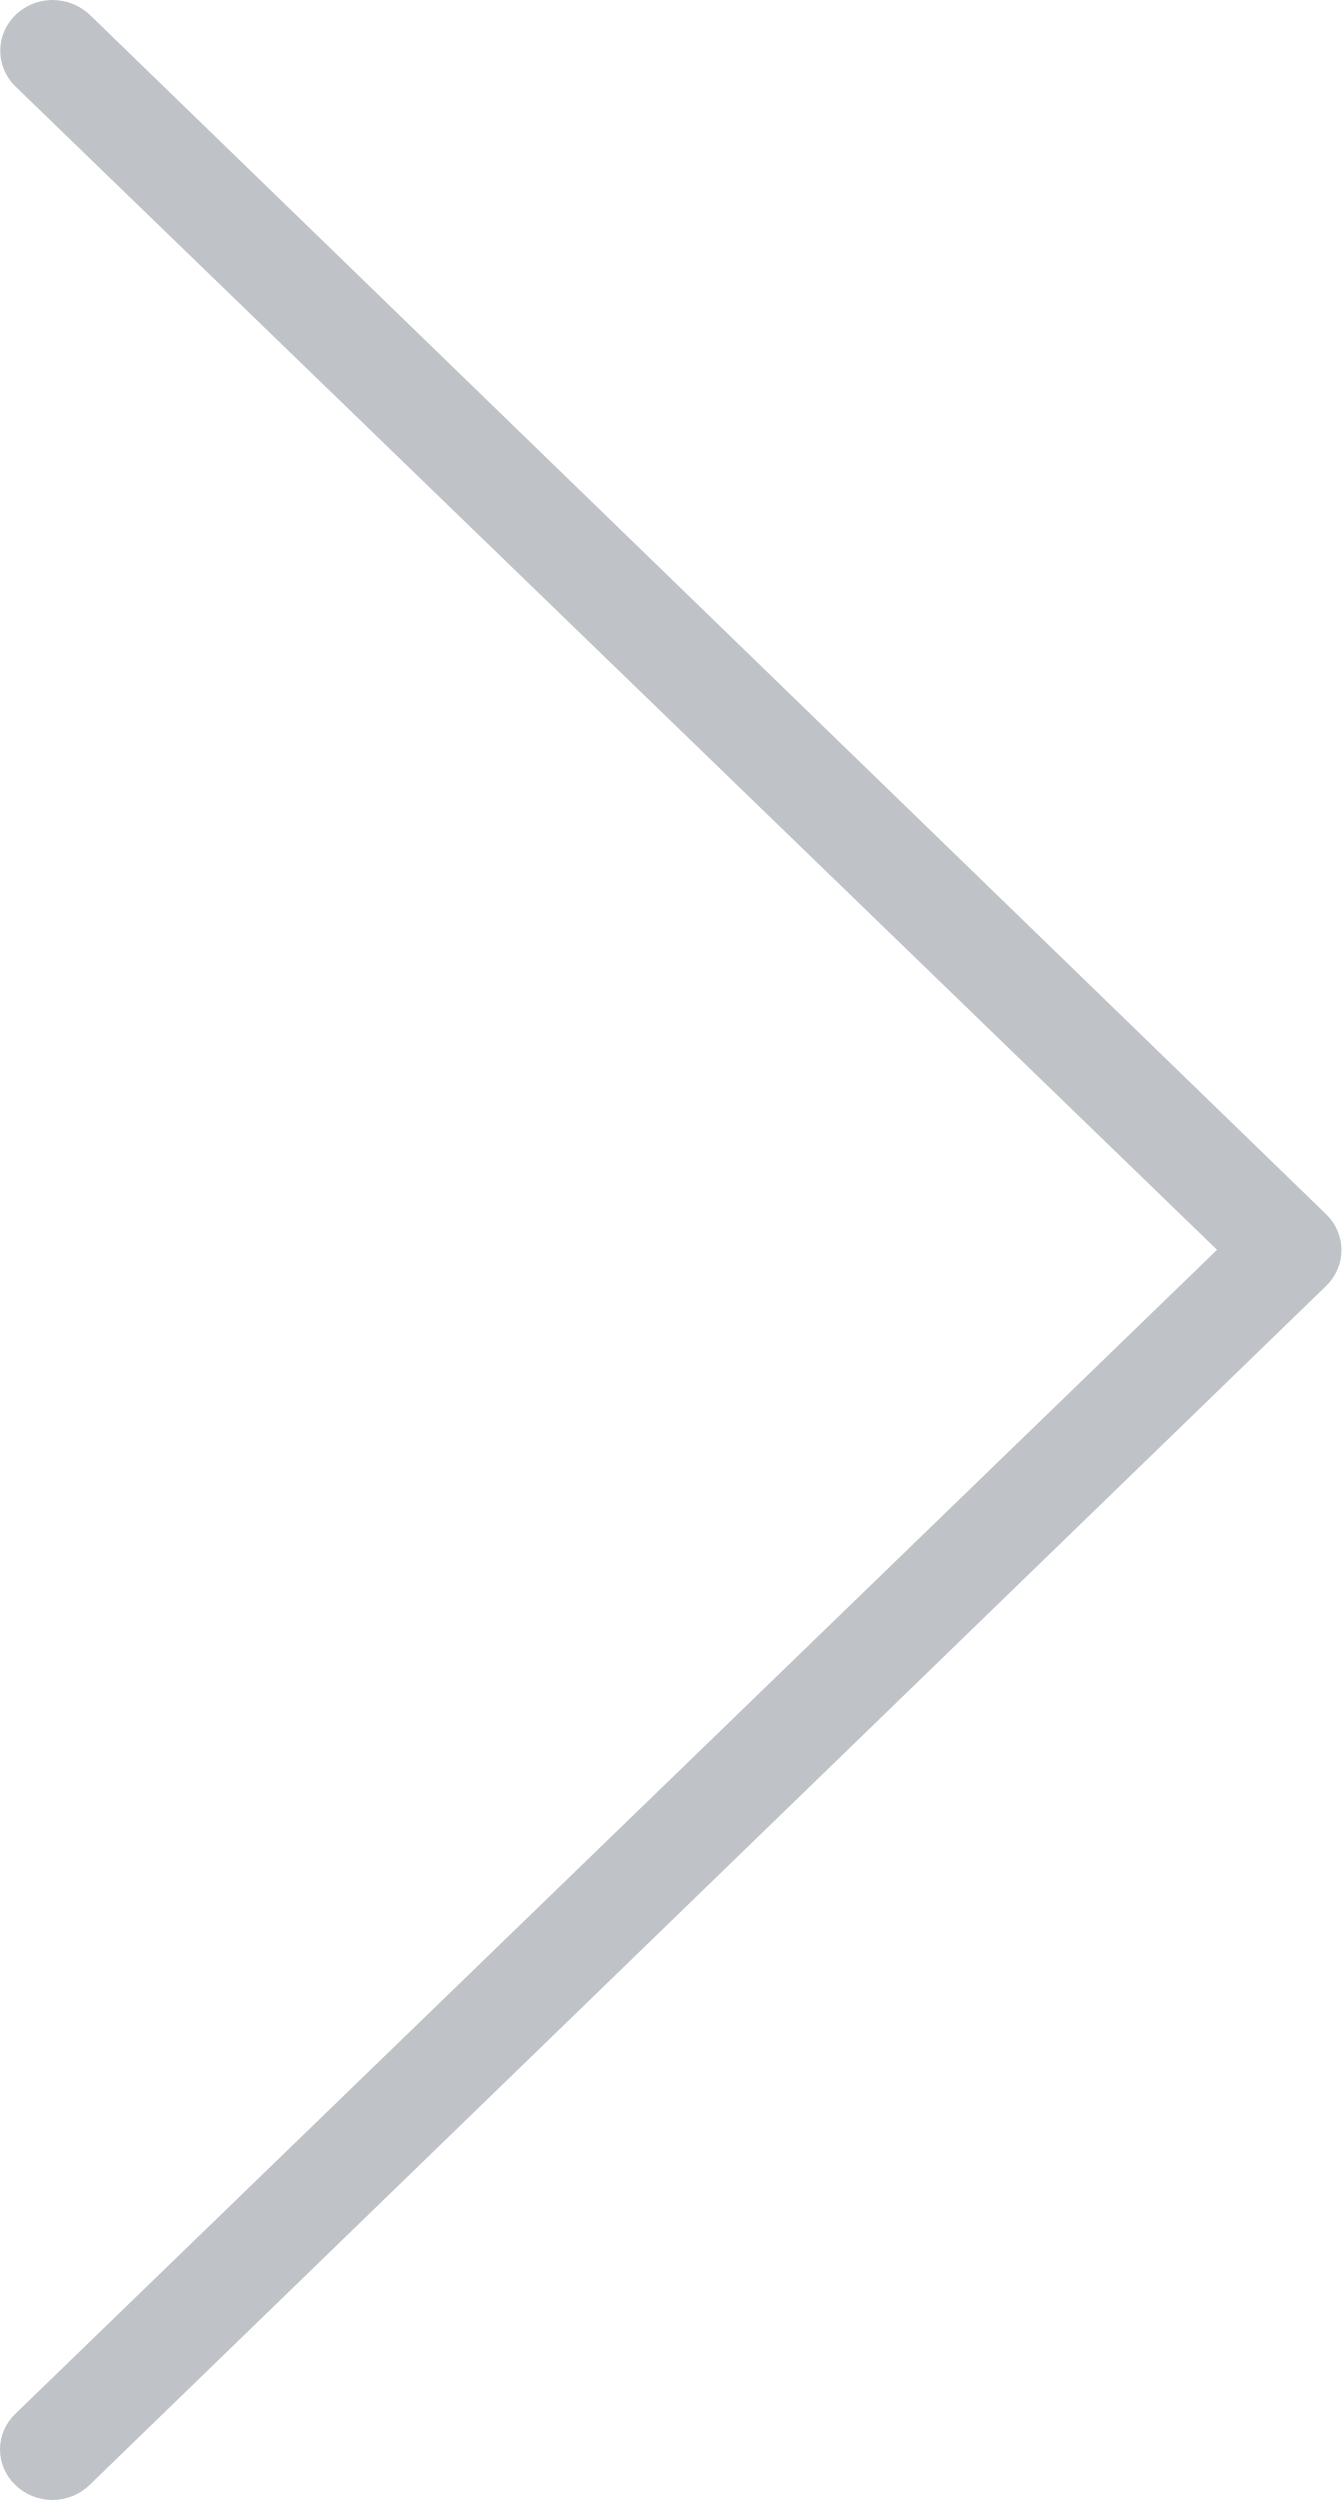
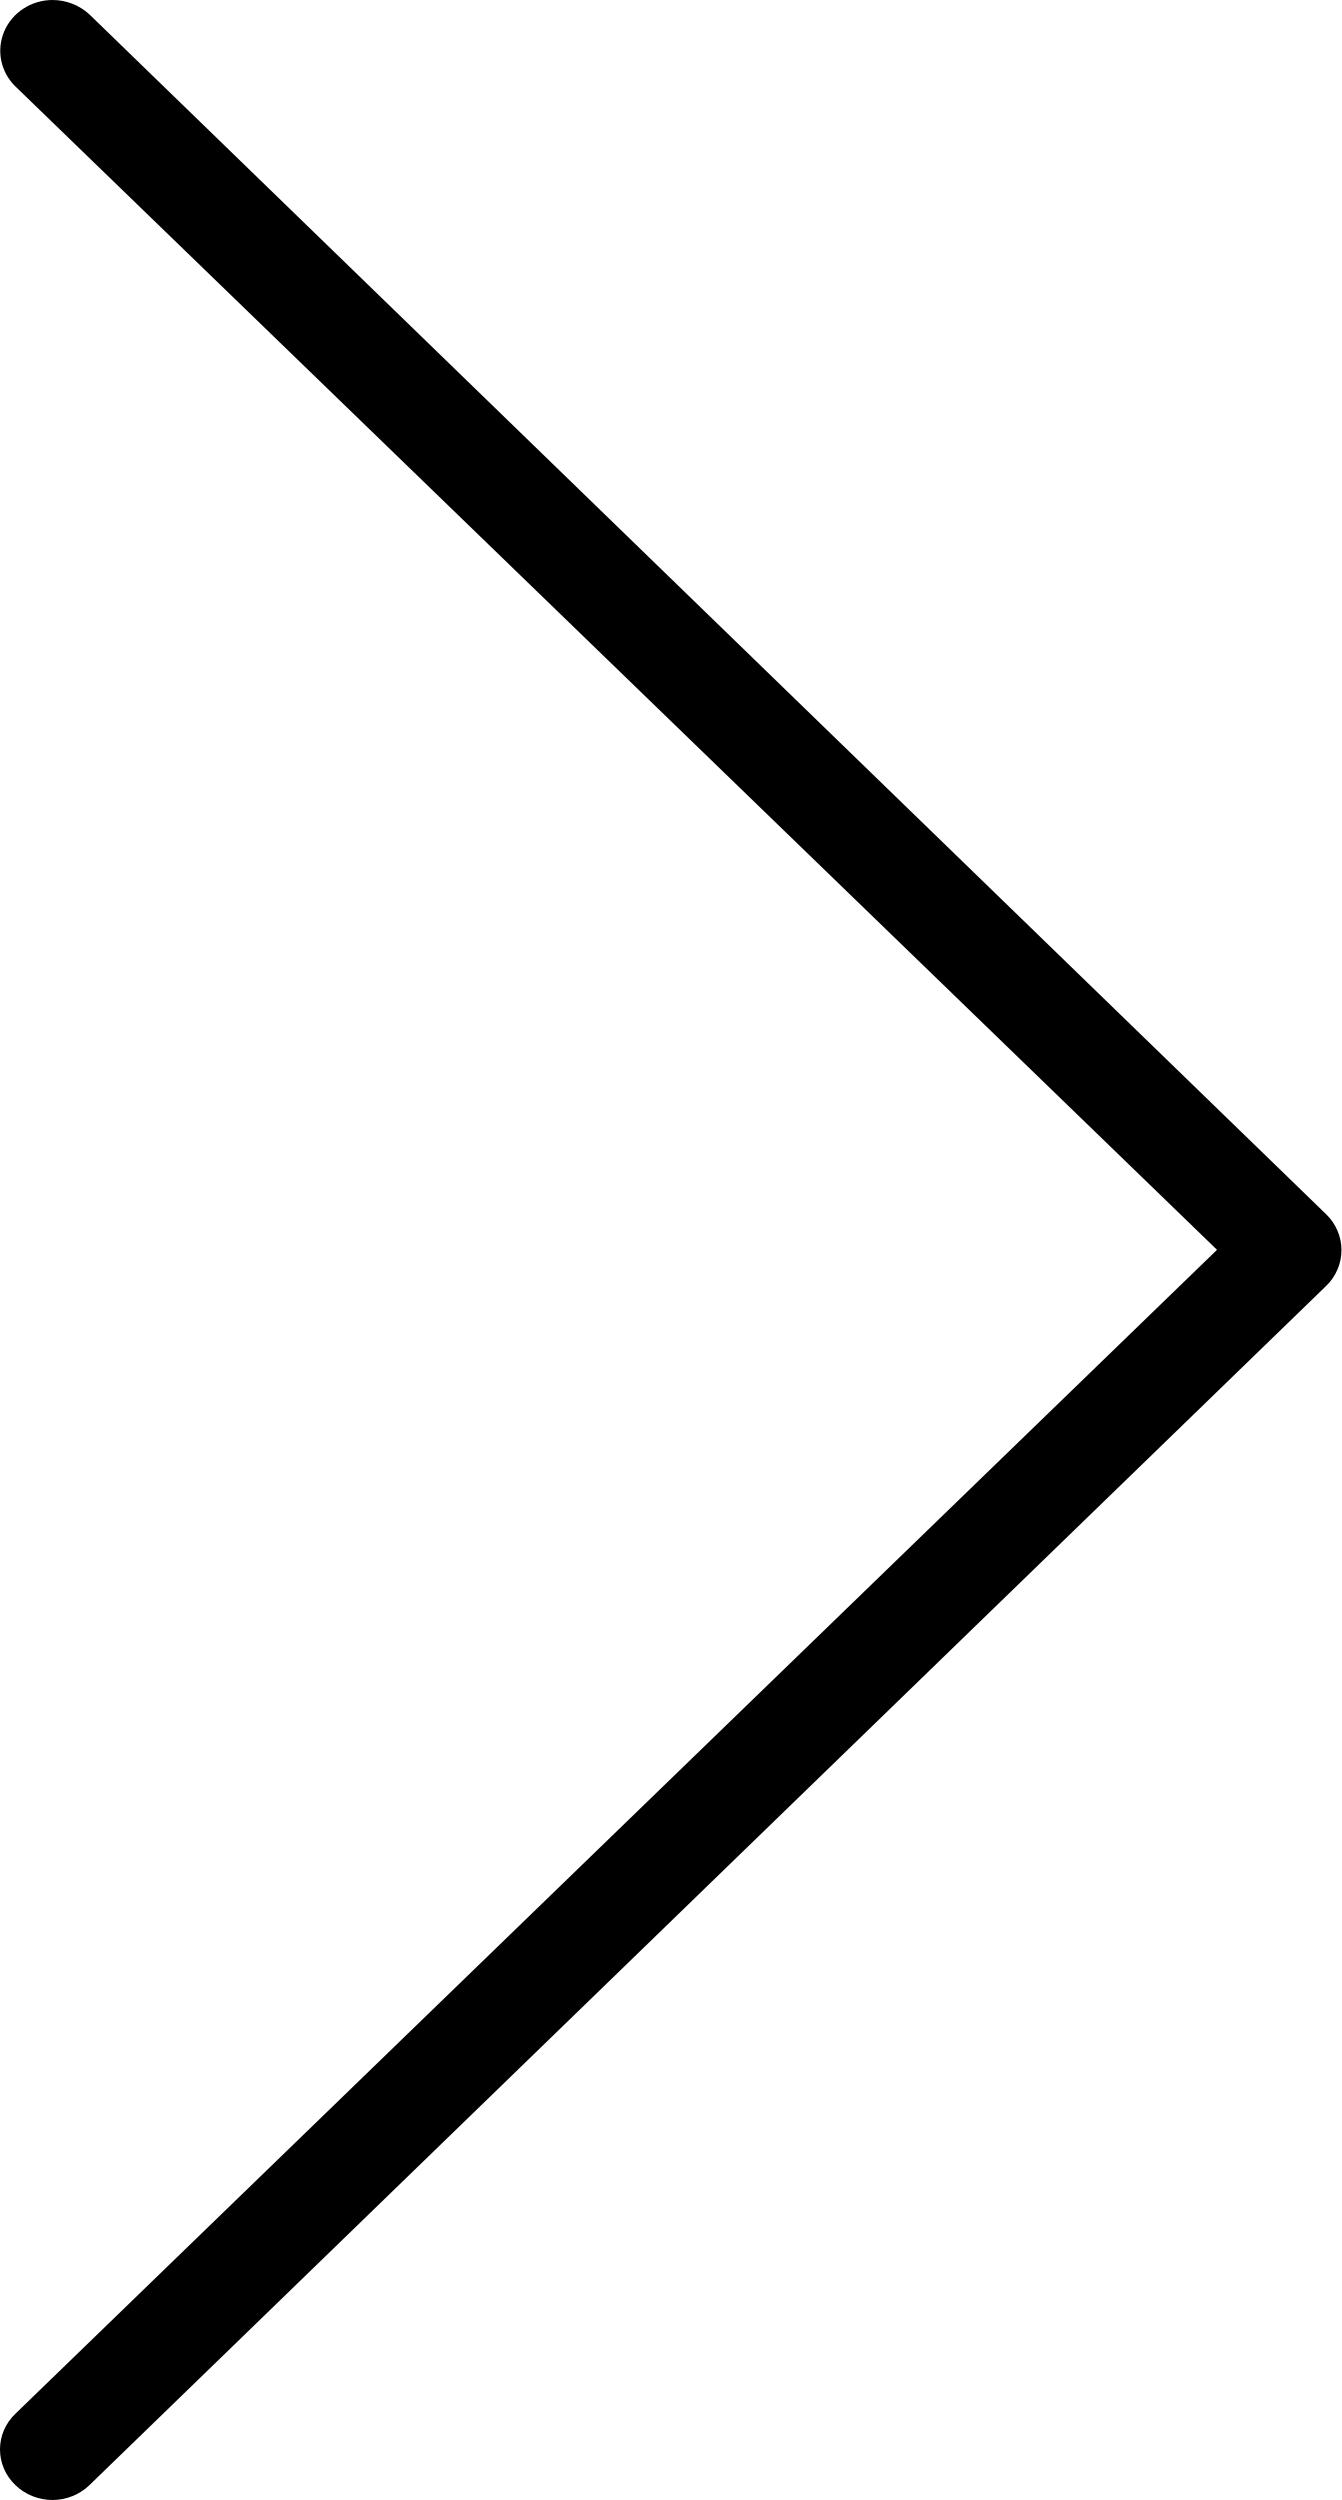
<svg xmlns="http://www.w3.org/2000/svg" width="22" height="41" viewBox="0 0 22 41" fill="none">
-   <path opacity="0.3" d="M19.959 20.497L0.252 39.586C0.172 39.662 0.109 39.753 0.065 39.853C0.022 39.954 0 40.062 0 40.17C0 40.279 0.022 40.387 0.065 40.487C0.109 40.588 0.172 40.679 0.252 40.755C0.331 40.833 0.426 40.894 0.531 40.936C0.635 40.978 0.747 41 0.86 41C0.973 41 1.085 40.978 1.189 40.936C1.293 40.894 1.388 40.833 1.468 40.755L21.747 21.091C21.828 21.014 21.891 20.922 21.934 20.821C21.978 20.72 22 20.611 22 20.502C22 20.392 21.978 20.283 21.934 20.182C21.891 20.081 21.828 19.989 21.747 19.912L1.468 0.238C1.303 0.084 1.083 -0.001 0.855 7.62939e-06C0.686 0.002 0.522 0.051 0.382 0.143C0.242 0.234 0.133 0.364 0.069 0.515C0.005 0.666 -0.012 0.832 0.02 0.993C0.053 1.153 0.133 1.301 0.252 1.417L19.959 20.497Z" fill="#283645" />
+   <path d="M19.959 20.497L0.252 39.586C0.172 39.662 0.109 39.753 0.065 39.853C0.022 39.954 0 40.062 0 40.17C0 40.279 0.022 40.387 0.065 40.487C0.109 40.588 0.172 40.679 0.252 40.755C0.331 40.833 0.426 40.894 0.531 40.936C0.635 40.978 0.747 41 0.86 41C0.973 41 1.085 40.978 1.189 40.936C1.293 40.894 1.388 40.833 1.468 40.755L21.747 21.091C21.828 21.014 21.891 20.922 21.934 20.821C21.978 20.72 22 20.611 22 20.502C22 20.392 21.978 20.283 21.934 20.182C21.891 20.081 21.828 19.989 21.747 19.912L1.468 0.238C1.303 0.084 1.083 -0.001 0.855 7.62939e-06C0.686 0.002 0.522 0.051 0.382 0.143C0.242 0.234 0.133 0.364 0.069 0.515C0.005 0.666 -0.012 0.832 0.02 0.993C0.053 1.153 0.133 1.301 0.252 1.417L19.959 20.497Z" fill="currentColor" />
</svg>
